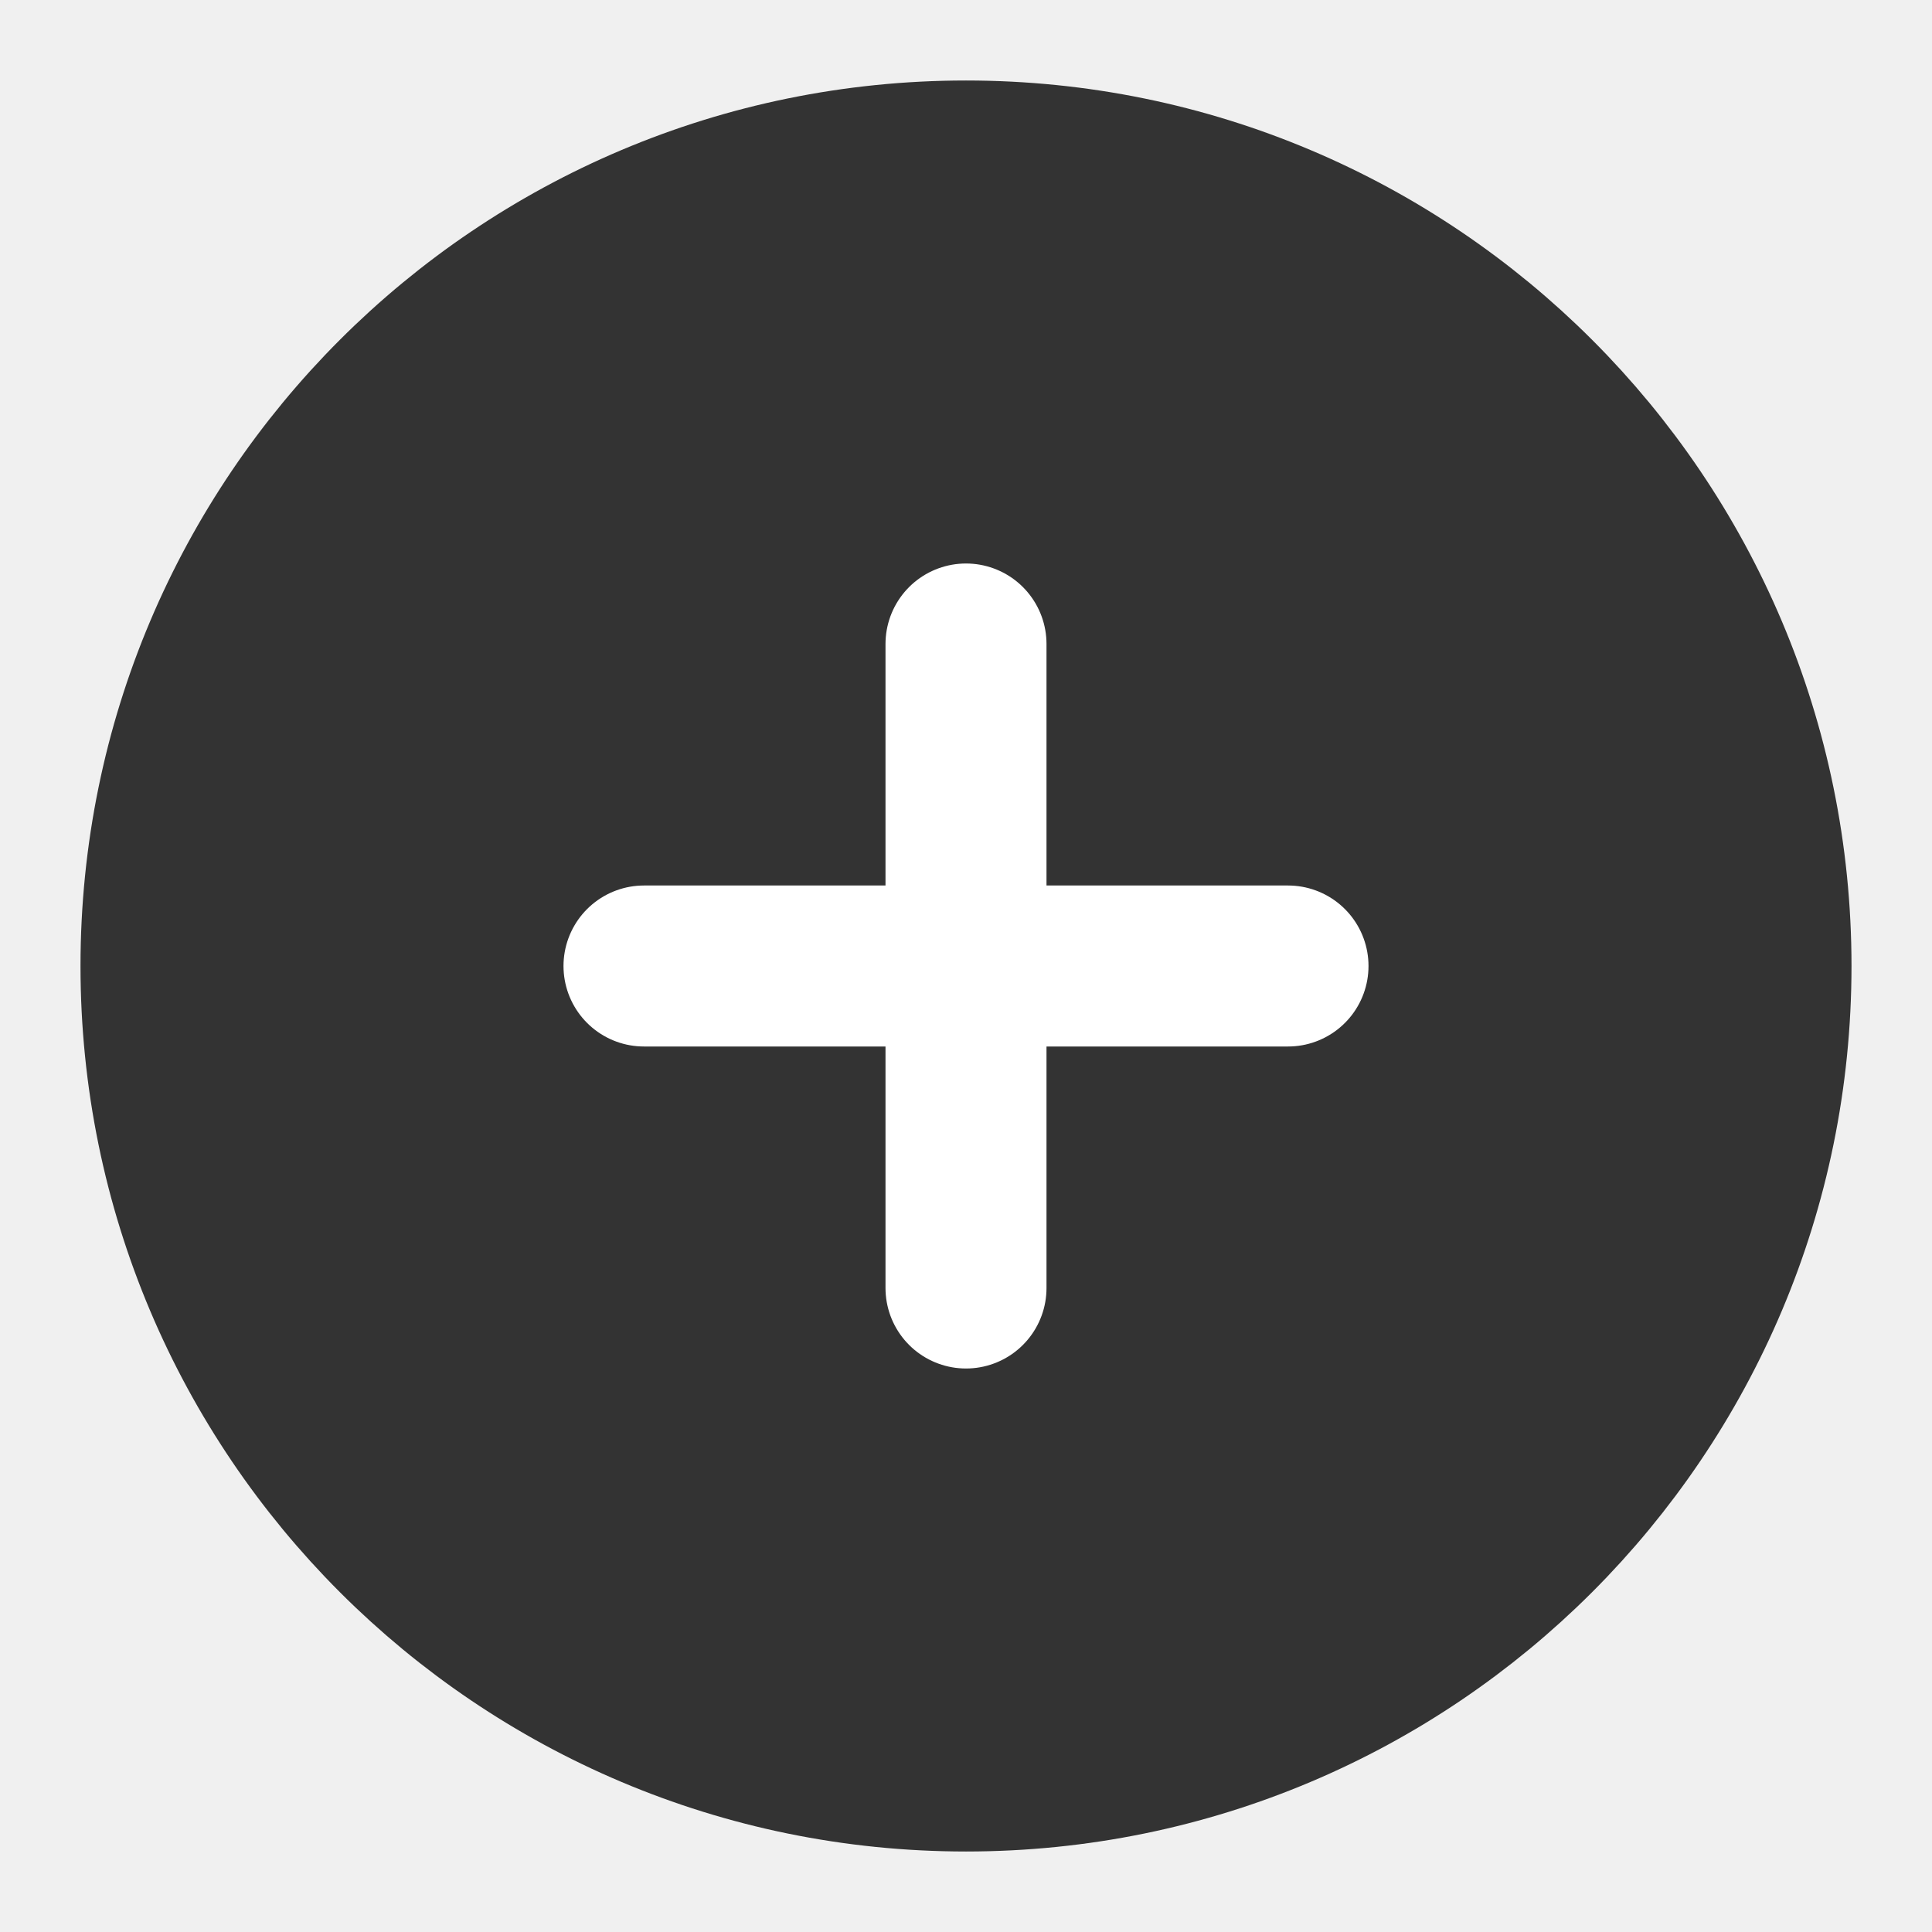
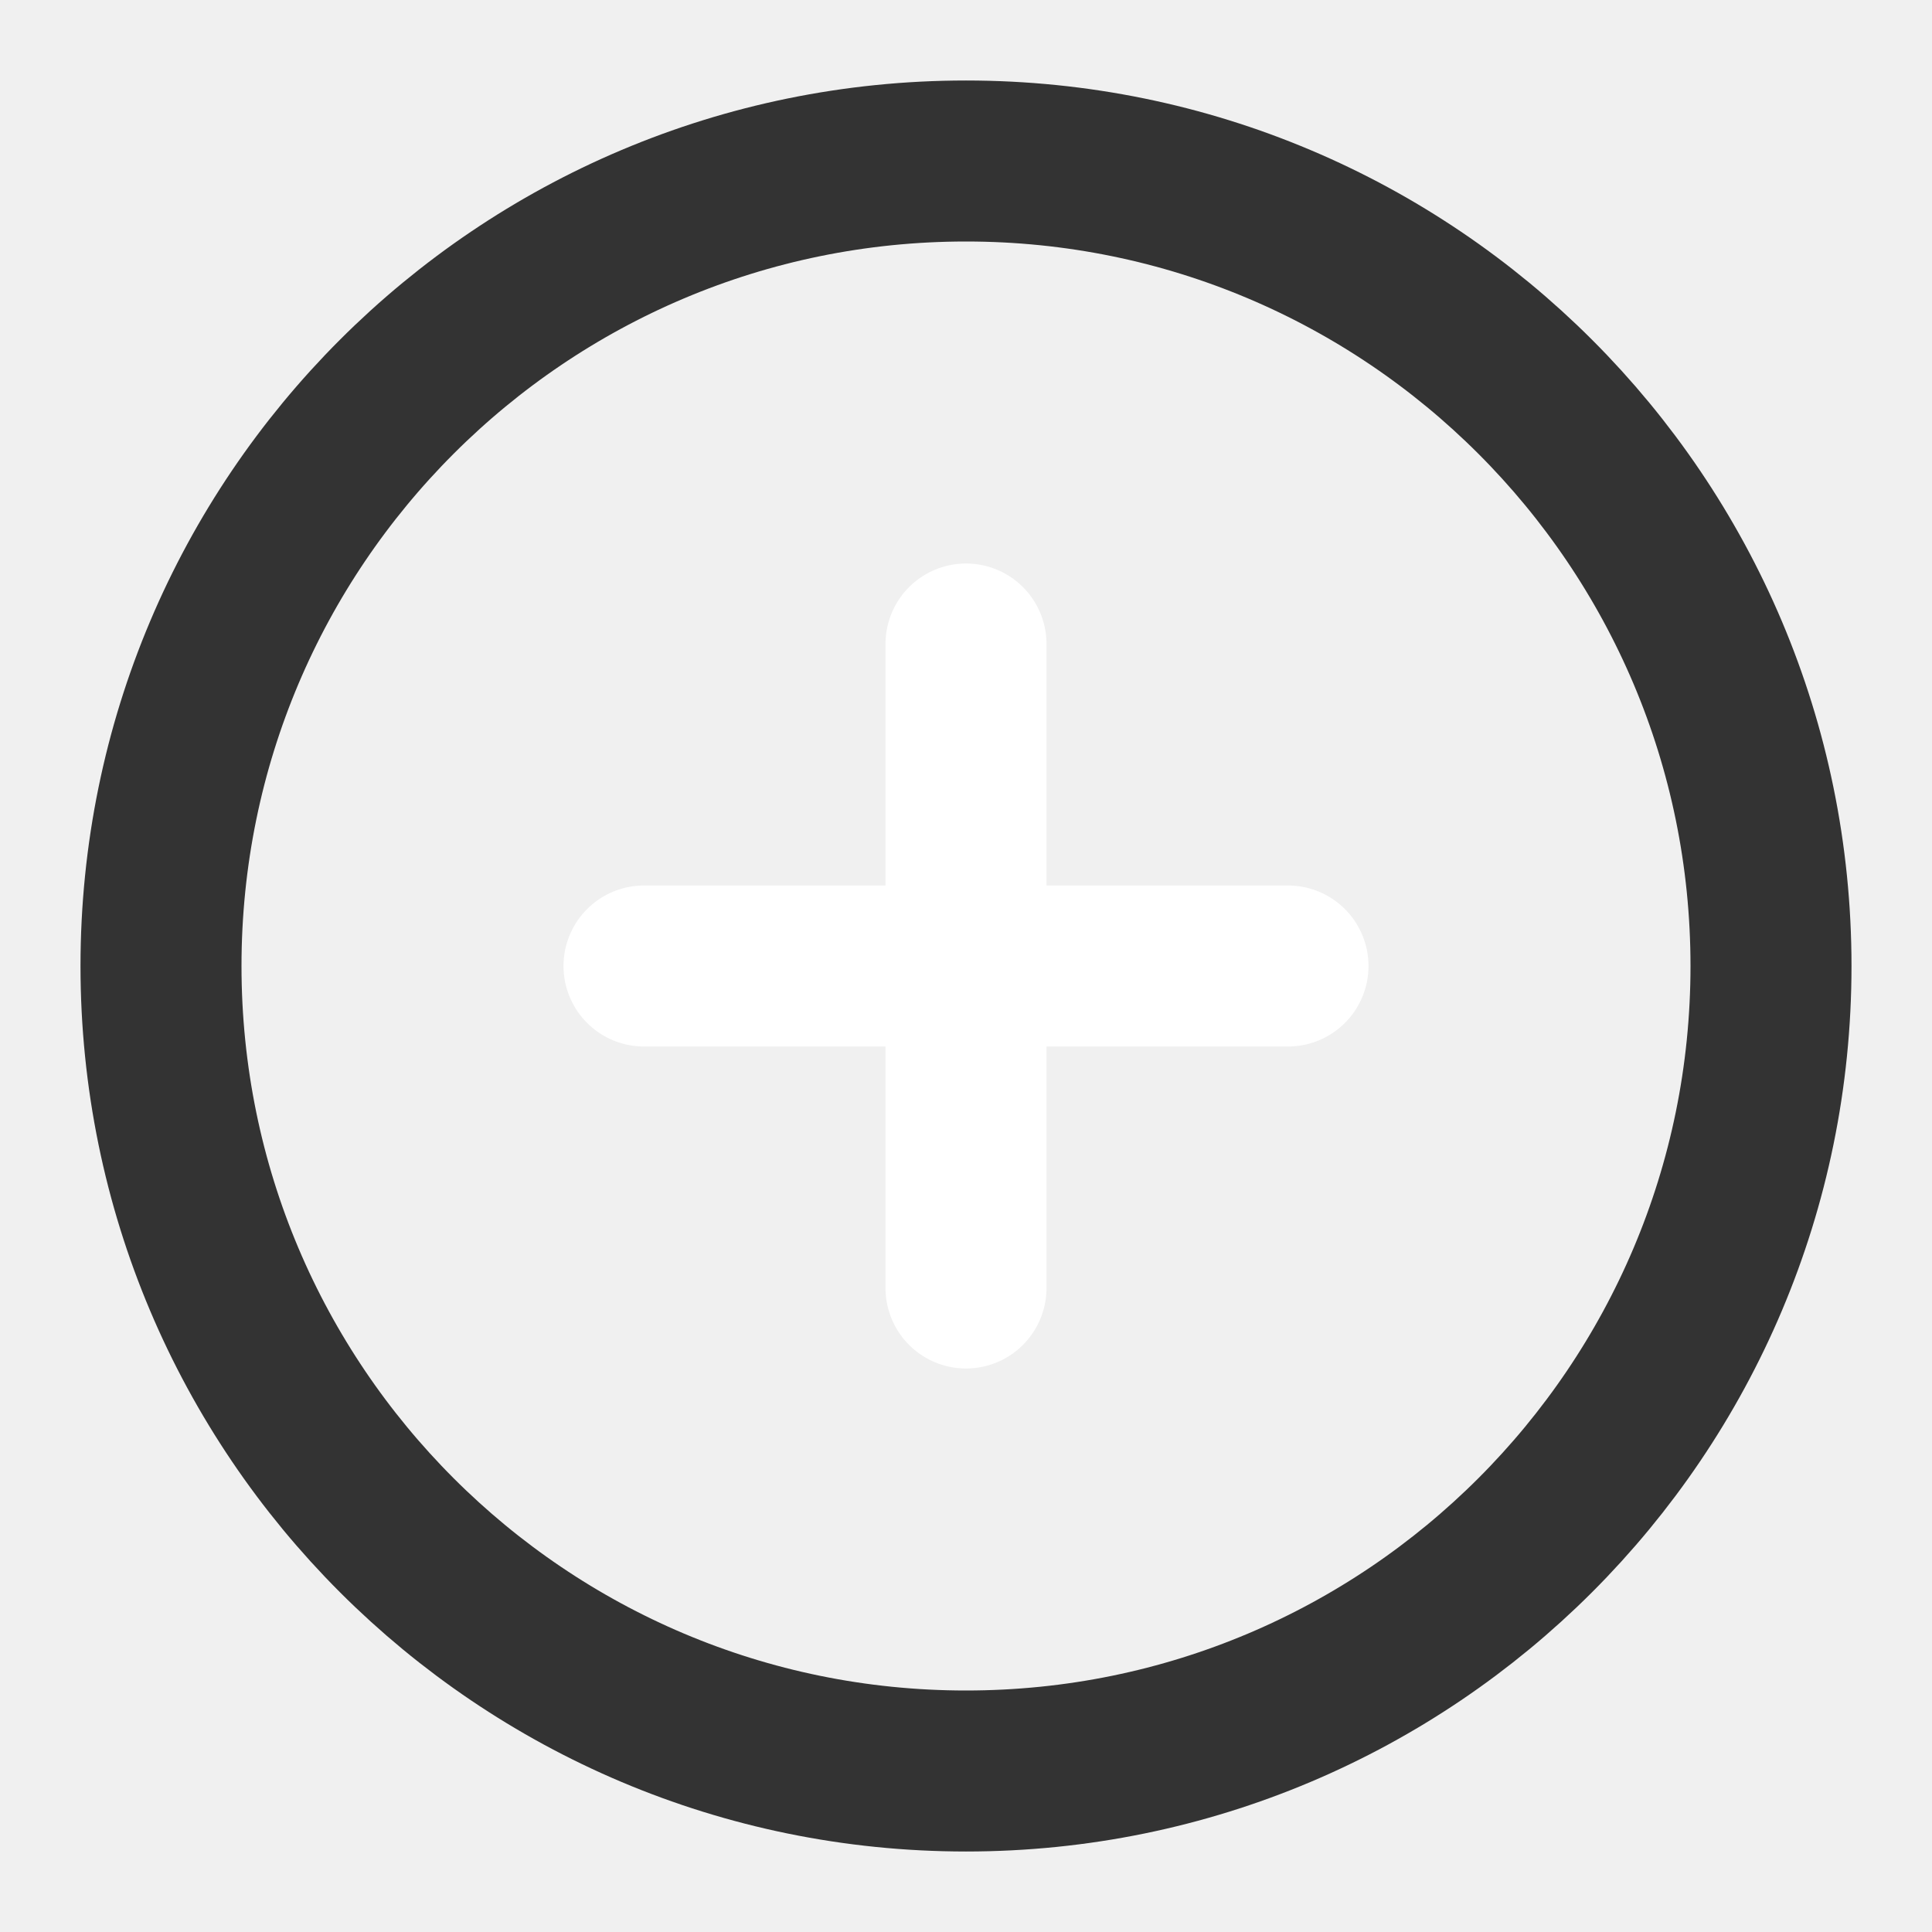
<svg xmlns="http://www.w3.org/2000/svg" width="24" height="24" viewBox="0 0 48 48" fill="none">
-   <path d="M24 44C35.046 44 44 35.046 44 24C44 12.954 35.046 4 24 4C12.954 4 4 12.954 4 24C4 35.046 12.954 44 24 44Z" fill="#333" stroke="#333" stroke-width="4" stroke-linejoin="round" />
+   <path d="M24 44C35.046 44 44 35.046 44 24C44 12.954 35.046 4 24 4C12.954 4 4 12.954 4 24C4 35.046 12.954 44 24 44Z" fill="none" stroke="#333" stroke-width="4" stroke-linejoin="round" />
  <path d="M24 16V32" stroke="#FFF" stroke-width="4" stroke-linecap="round" stroke-linejoin="round" />
  <path d="M16 24L32 24" stroke="#FFF" stroke-width="4" stroke-linecap="round" stroke-linejoin="round" />
</svg>
